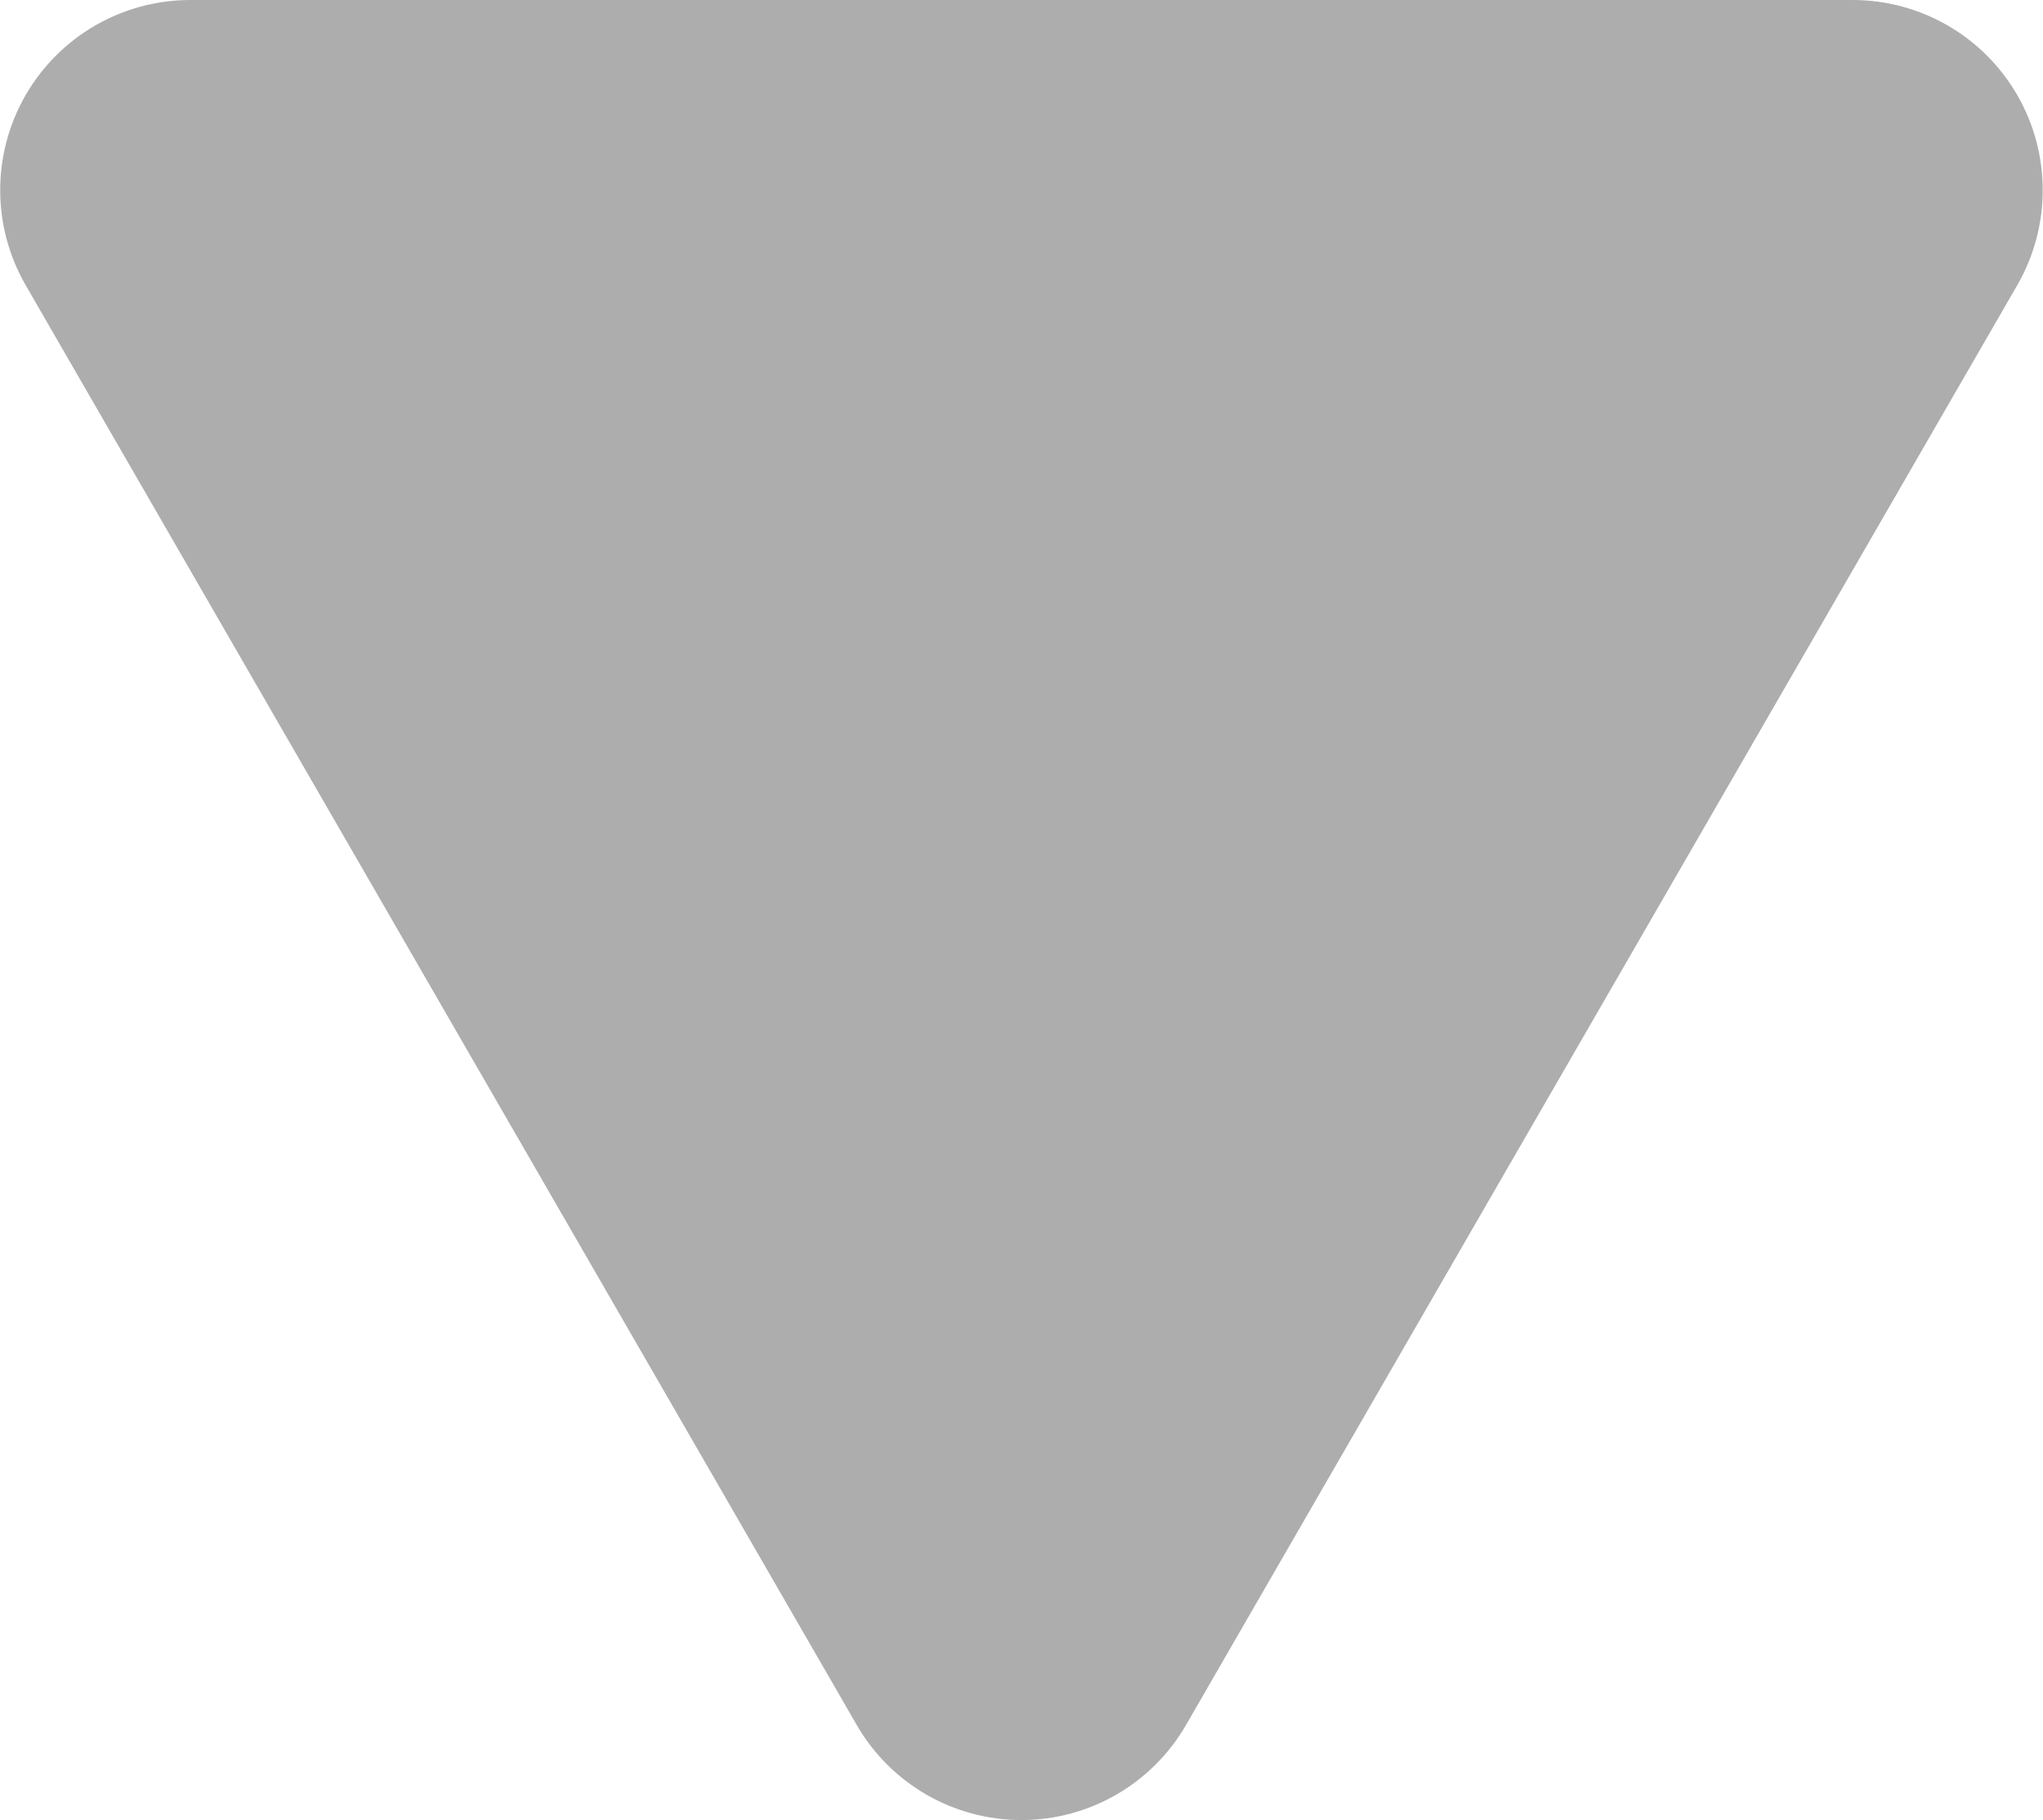
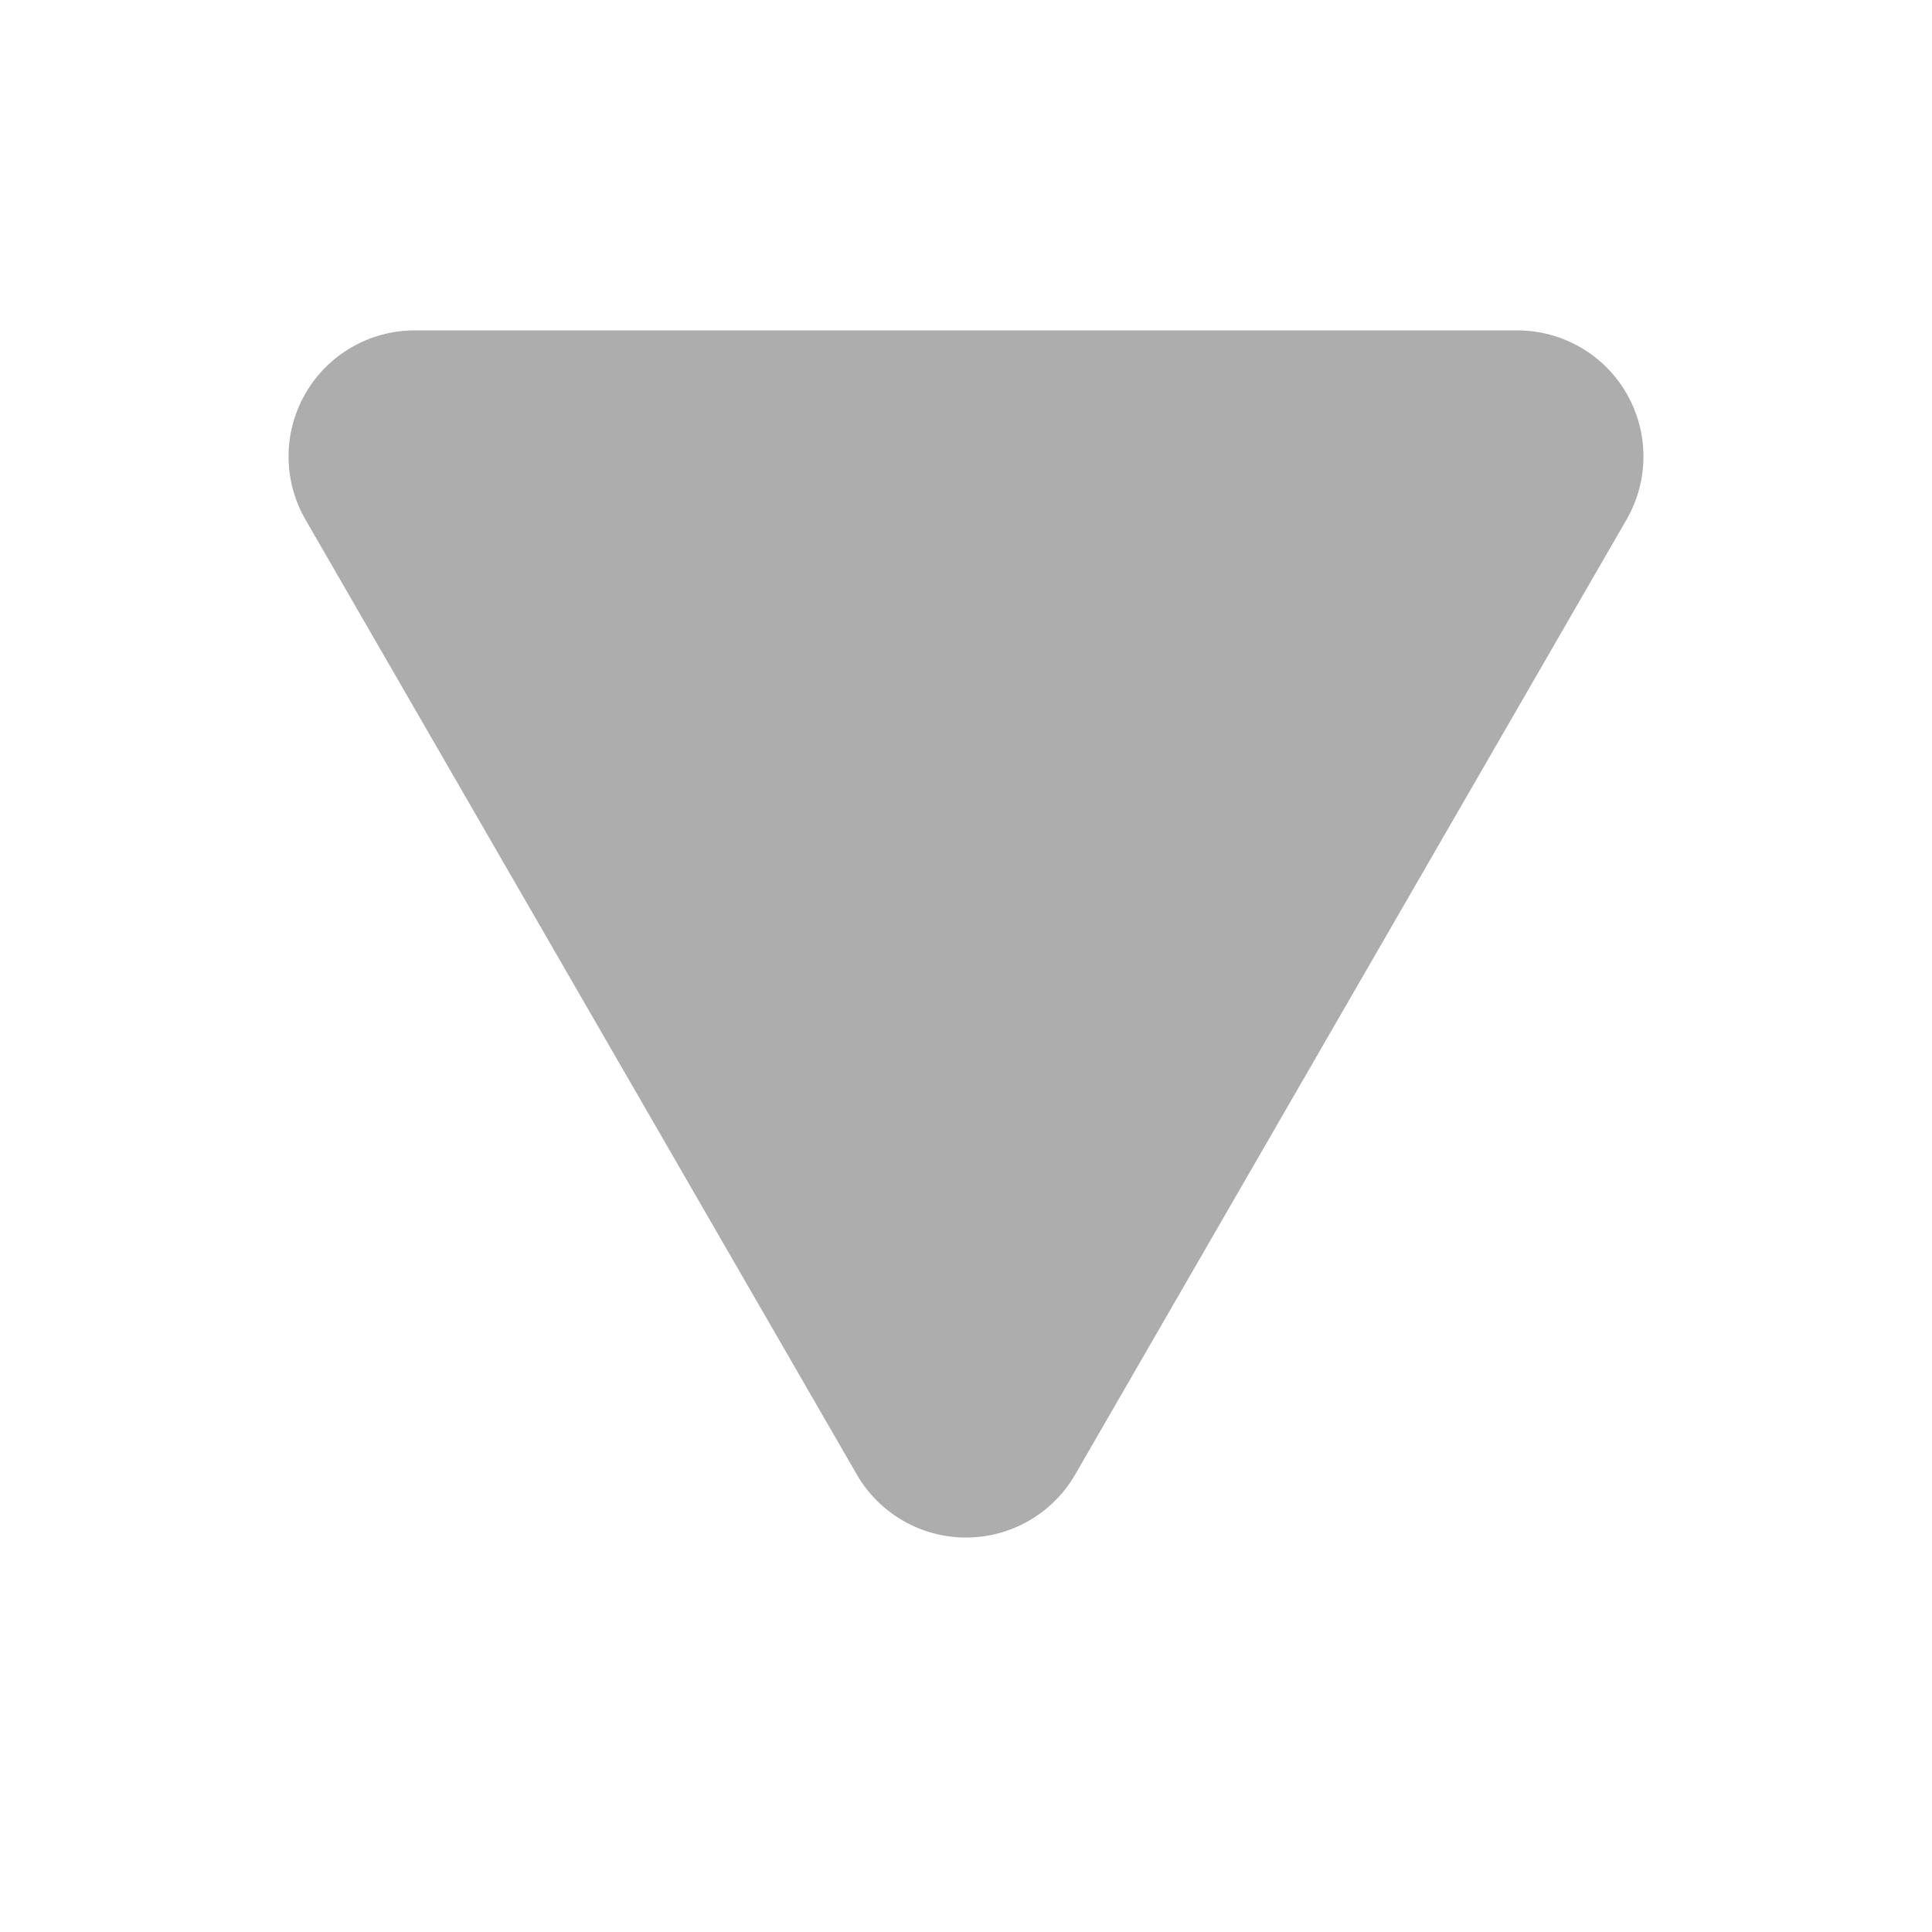
- <svg xmlns="http://www.w3.org/2000/svg" viewBox="0 0 248.03 220.92">
+ <svg xmlns="http://www.w3.org/2000/svg" viewBox="0 0 256 256">
  <defs>
-     <style>.a{fill:#adadad;}</style>
+     <style>.a{fill:none;}.b{fill:#adadad;}</style>
  </defs>
-   <path class="a" d="M144,209.39,244.91,34.61A23.08,23.08,0,0,0,224.92,0H23.11a23.08,23.08,0,0,0-20,34.61L104,209.39A23.08,23.08,0,0,0,144,209.39Z" />
+   <rect class="a" width="256" height="256" />
+   <path class="b" d="M142.47,195.38,215.53,68.84a16.71,16.71,0,0,0-14.47-25.06H54.94A16.71,16.71,0,0,0,40.47,68.84l73.06,126.54A16.71,16.71,0,0,0,142.47,195.38Z" />
</svg>
